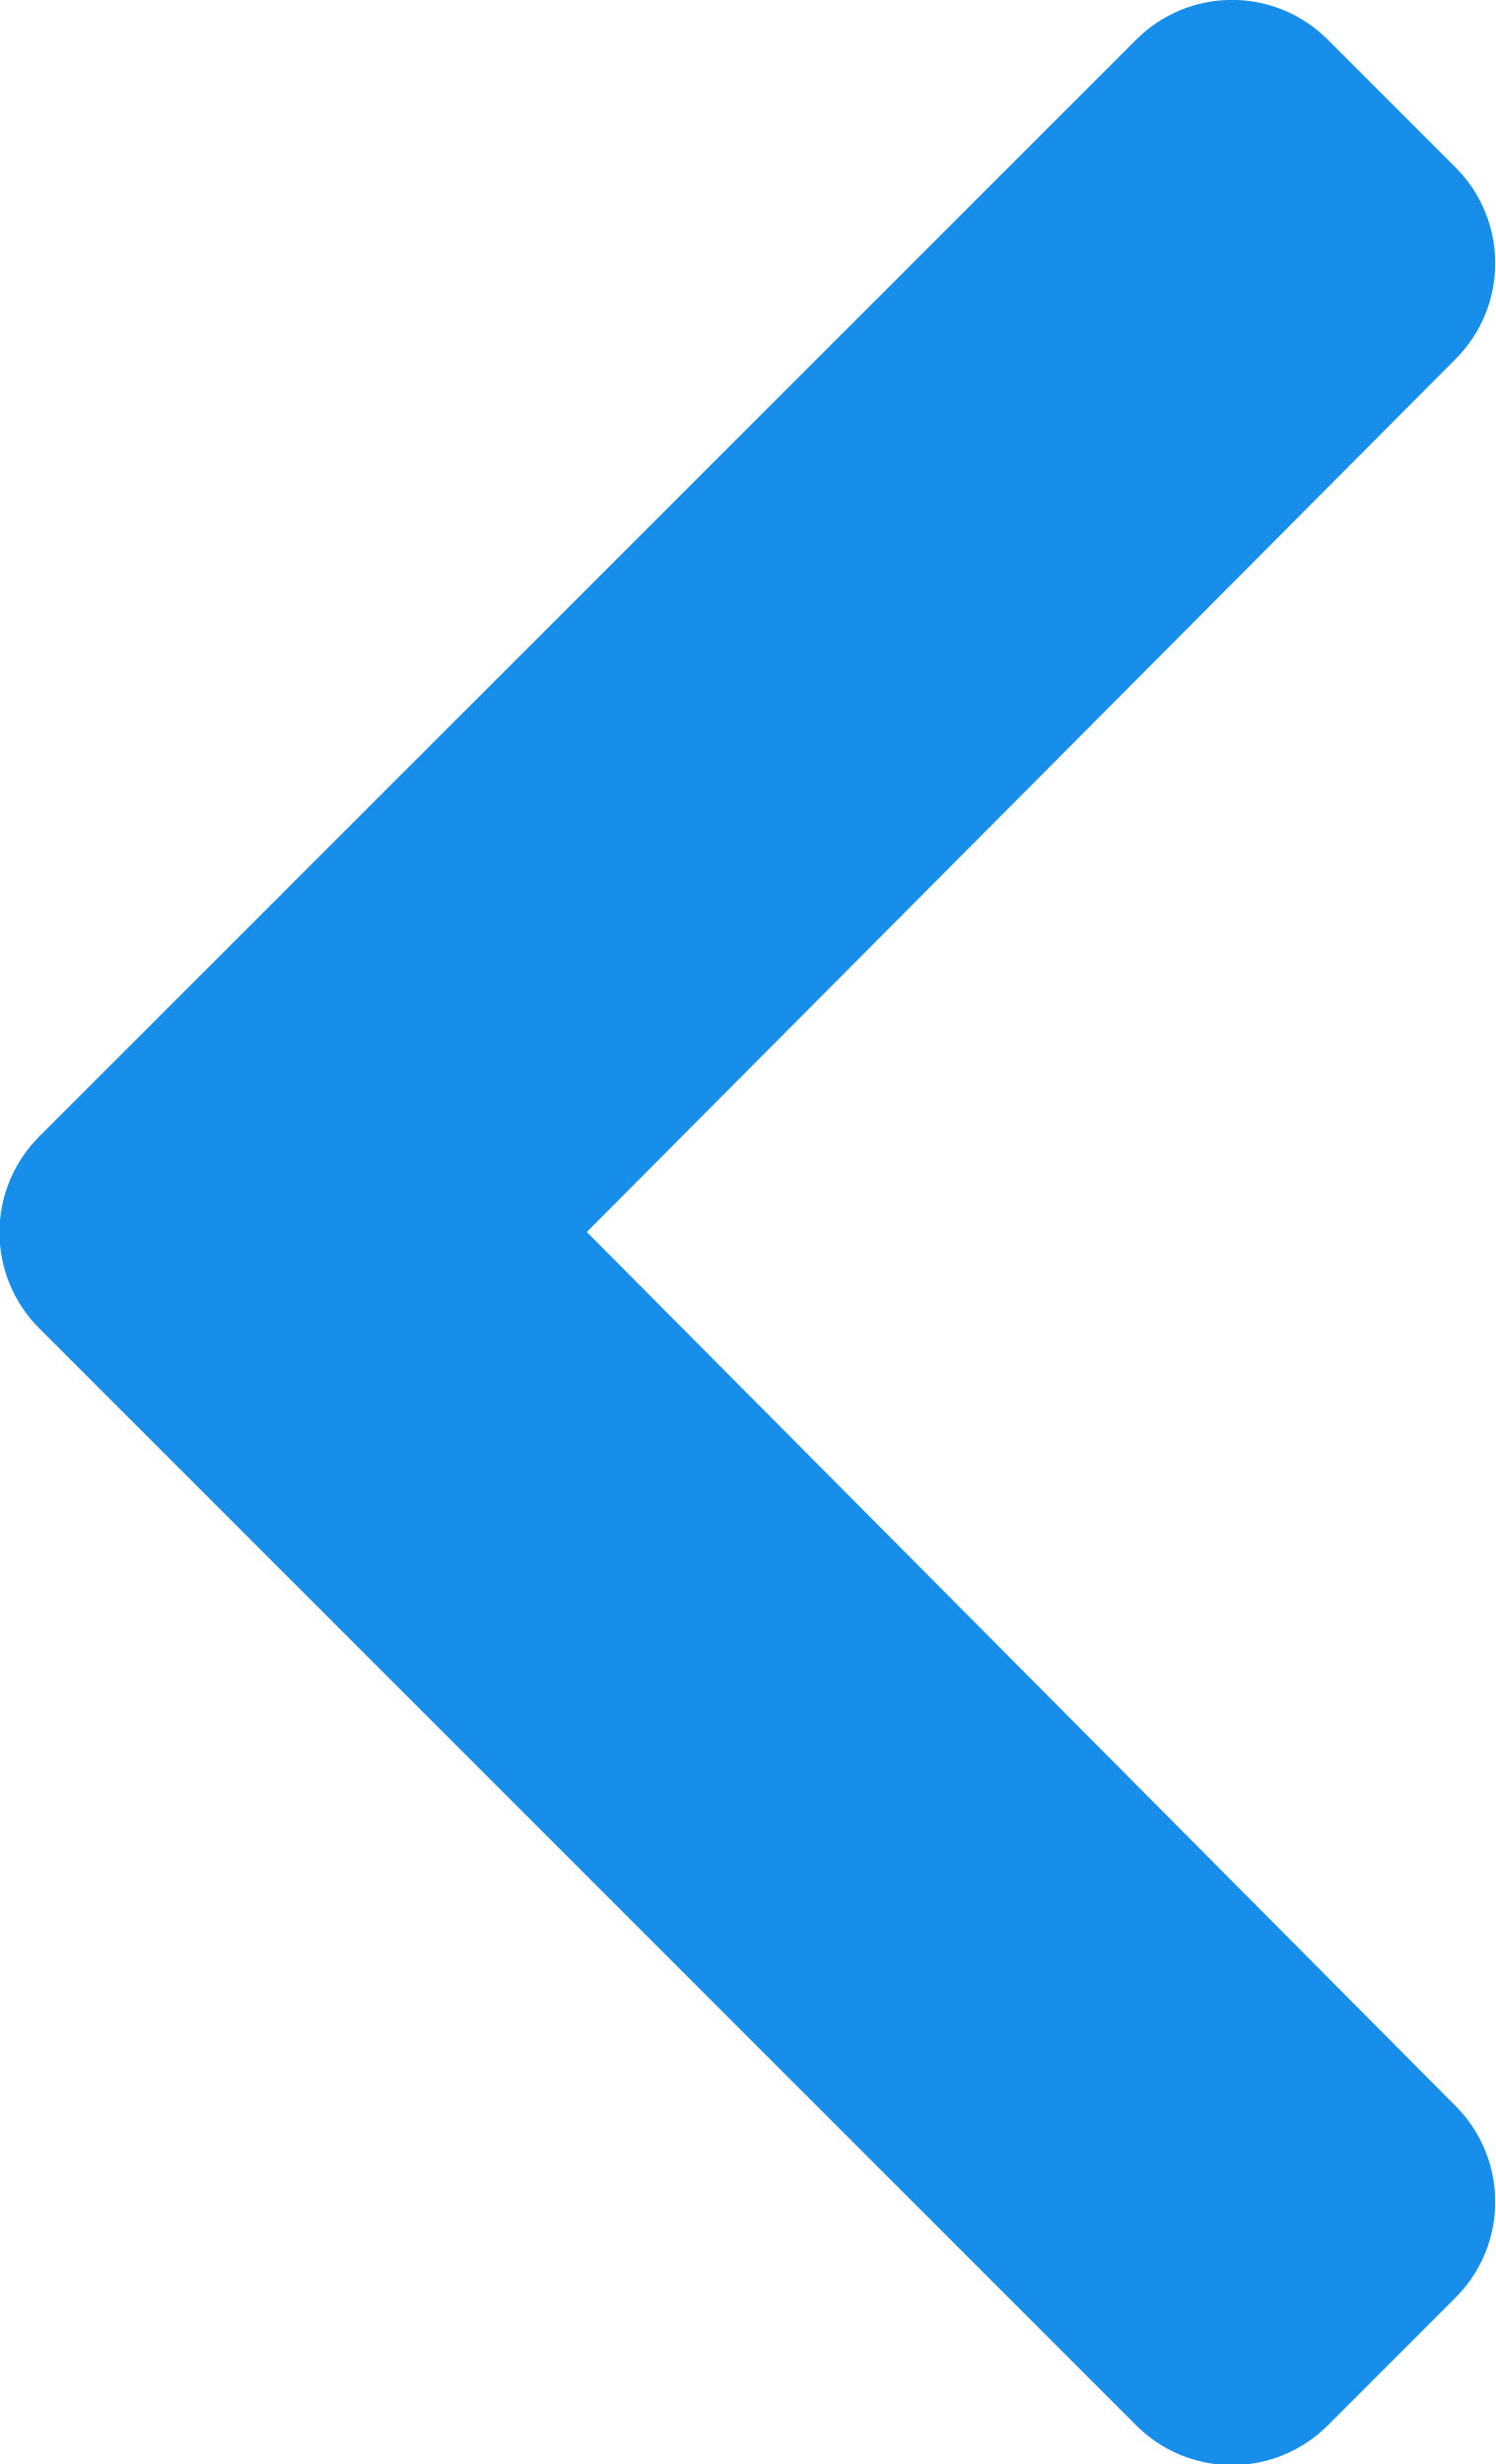
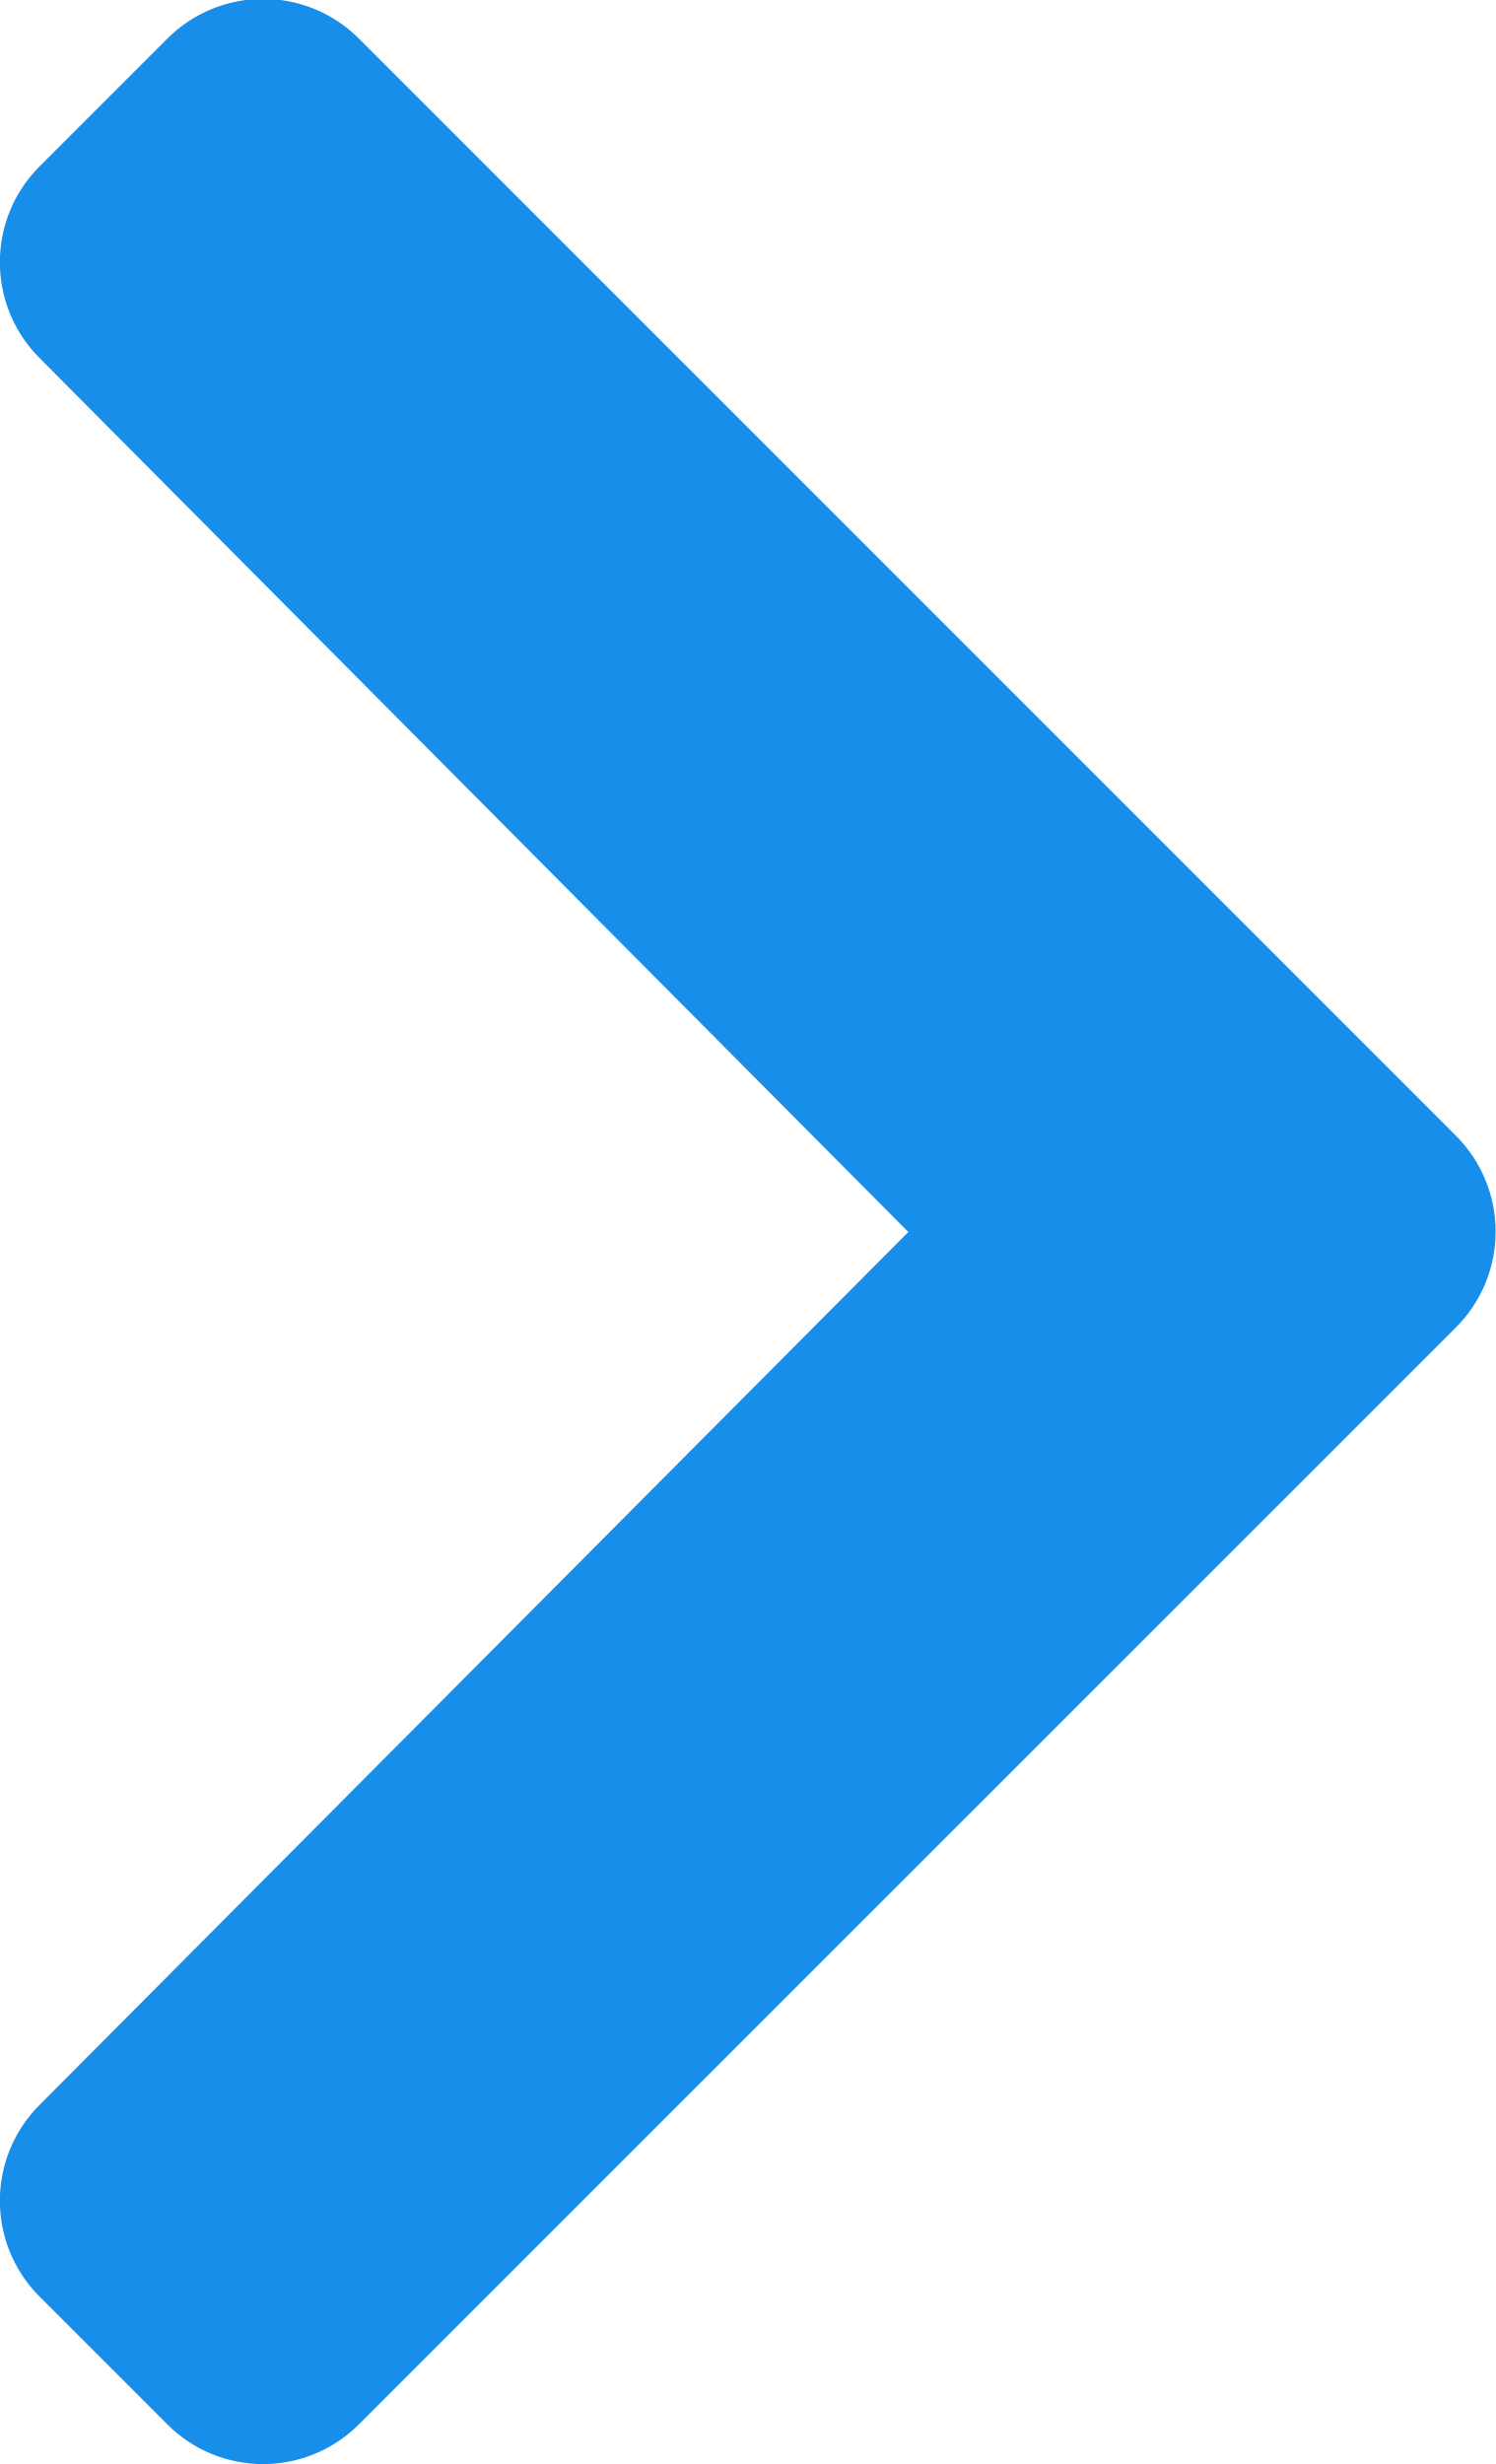
<svg xmlns="http://www.w3.org/2000/svg" width="7.282" height="12" viewBox="0 0 7.282 12">
  <defs>
    <style>.a{fill:#168eea;}</style>
  </defs>
-   <path class="a" d="M34.584,44.124l-5.341,5.34a.659.659,0,0,1-.933,0l-.623-.623a.66.66,0,0,1,0-.932l4.232-4.252L27.687,39.4a.66.66,0,0,1,0-.932l.623-.623a.659.659,0,0,1,.933,0l5.34,5.34A.66.66,0,0,1,34.584,44.124Z" transform="translate(34.777 49.657) rotate(180)" />
+   <path class="a" d="M34.584,44.124l-5.341,5.34a.659.659,0,0,1-.933,0l-.623-.623a.66.66,0,0,1,0-.932l4.232-4.252L27.687,39.4a.66.66,0,0,1,0-.932l.623-.623a.659.659,0,0,1,.933,0l5.34,5.34A.66.66,0,0,1,34.584,44.124Z" transform="translate(-27.495 -37.657)" />
</svg>
